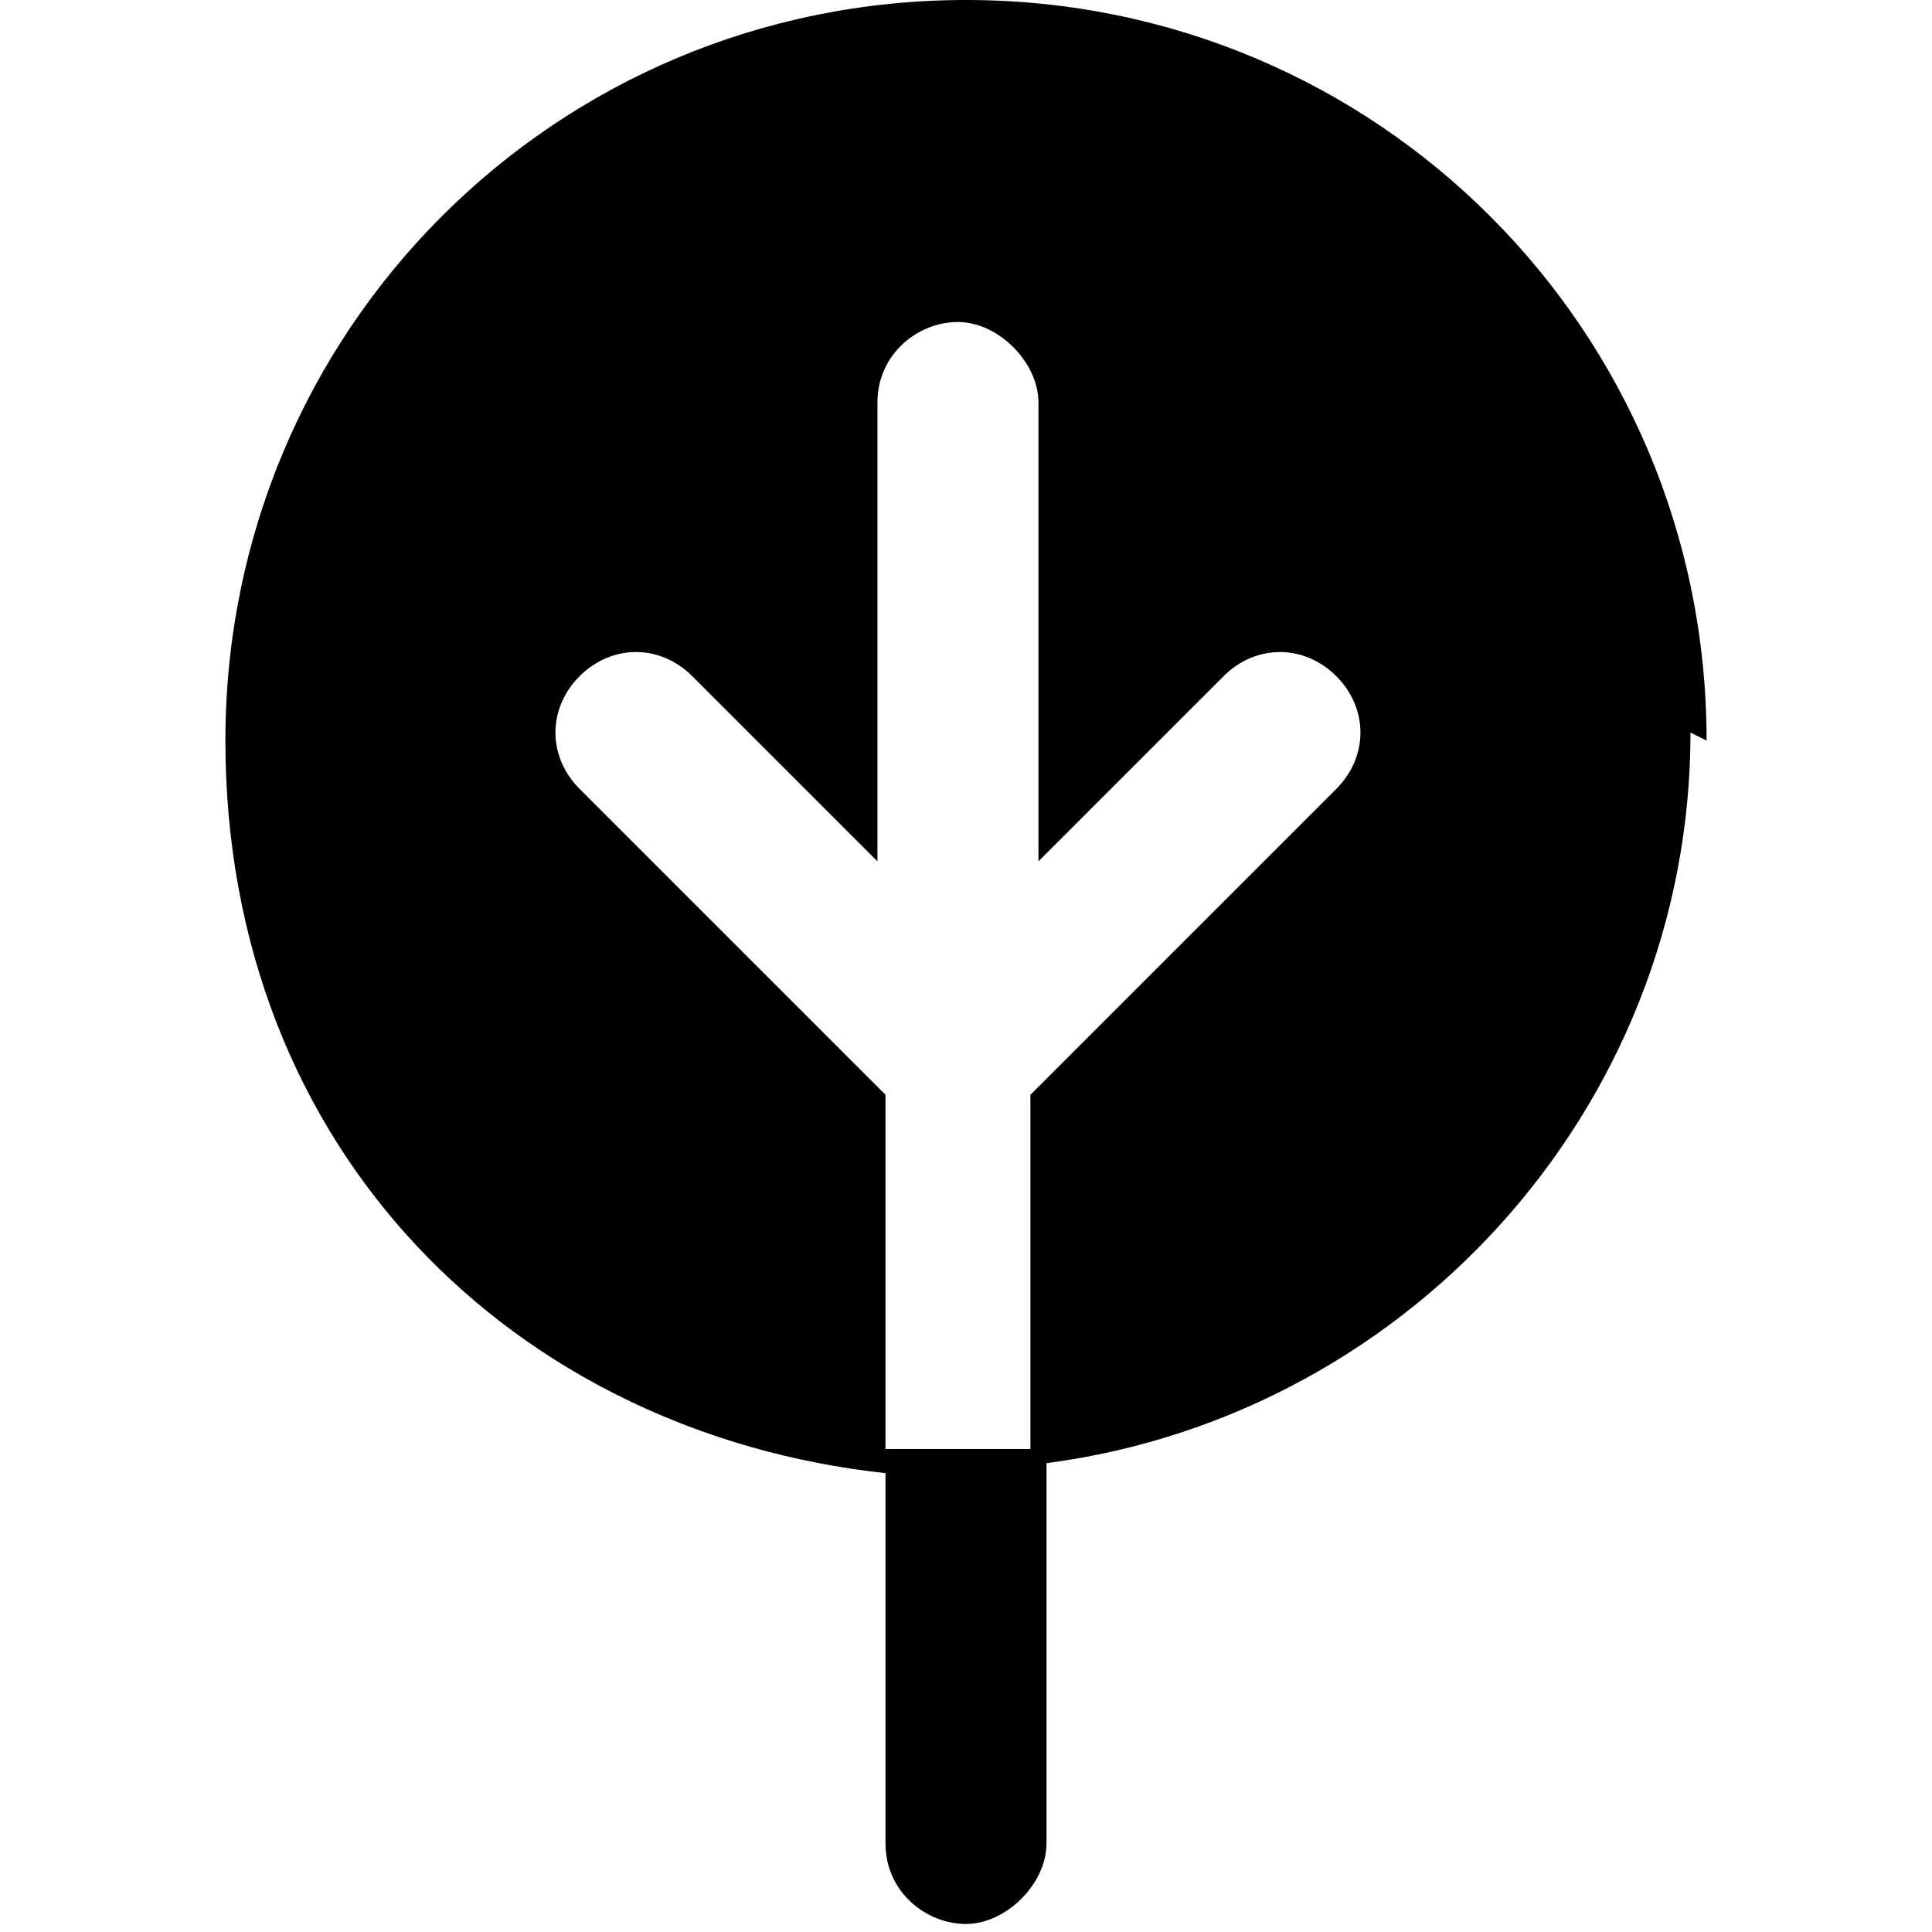
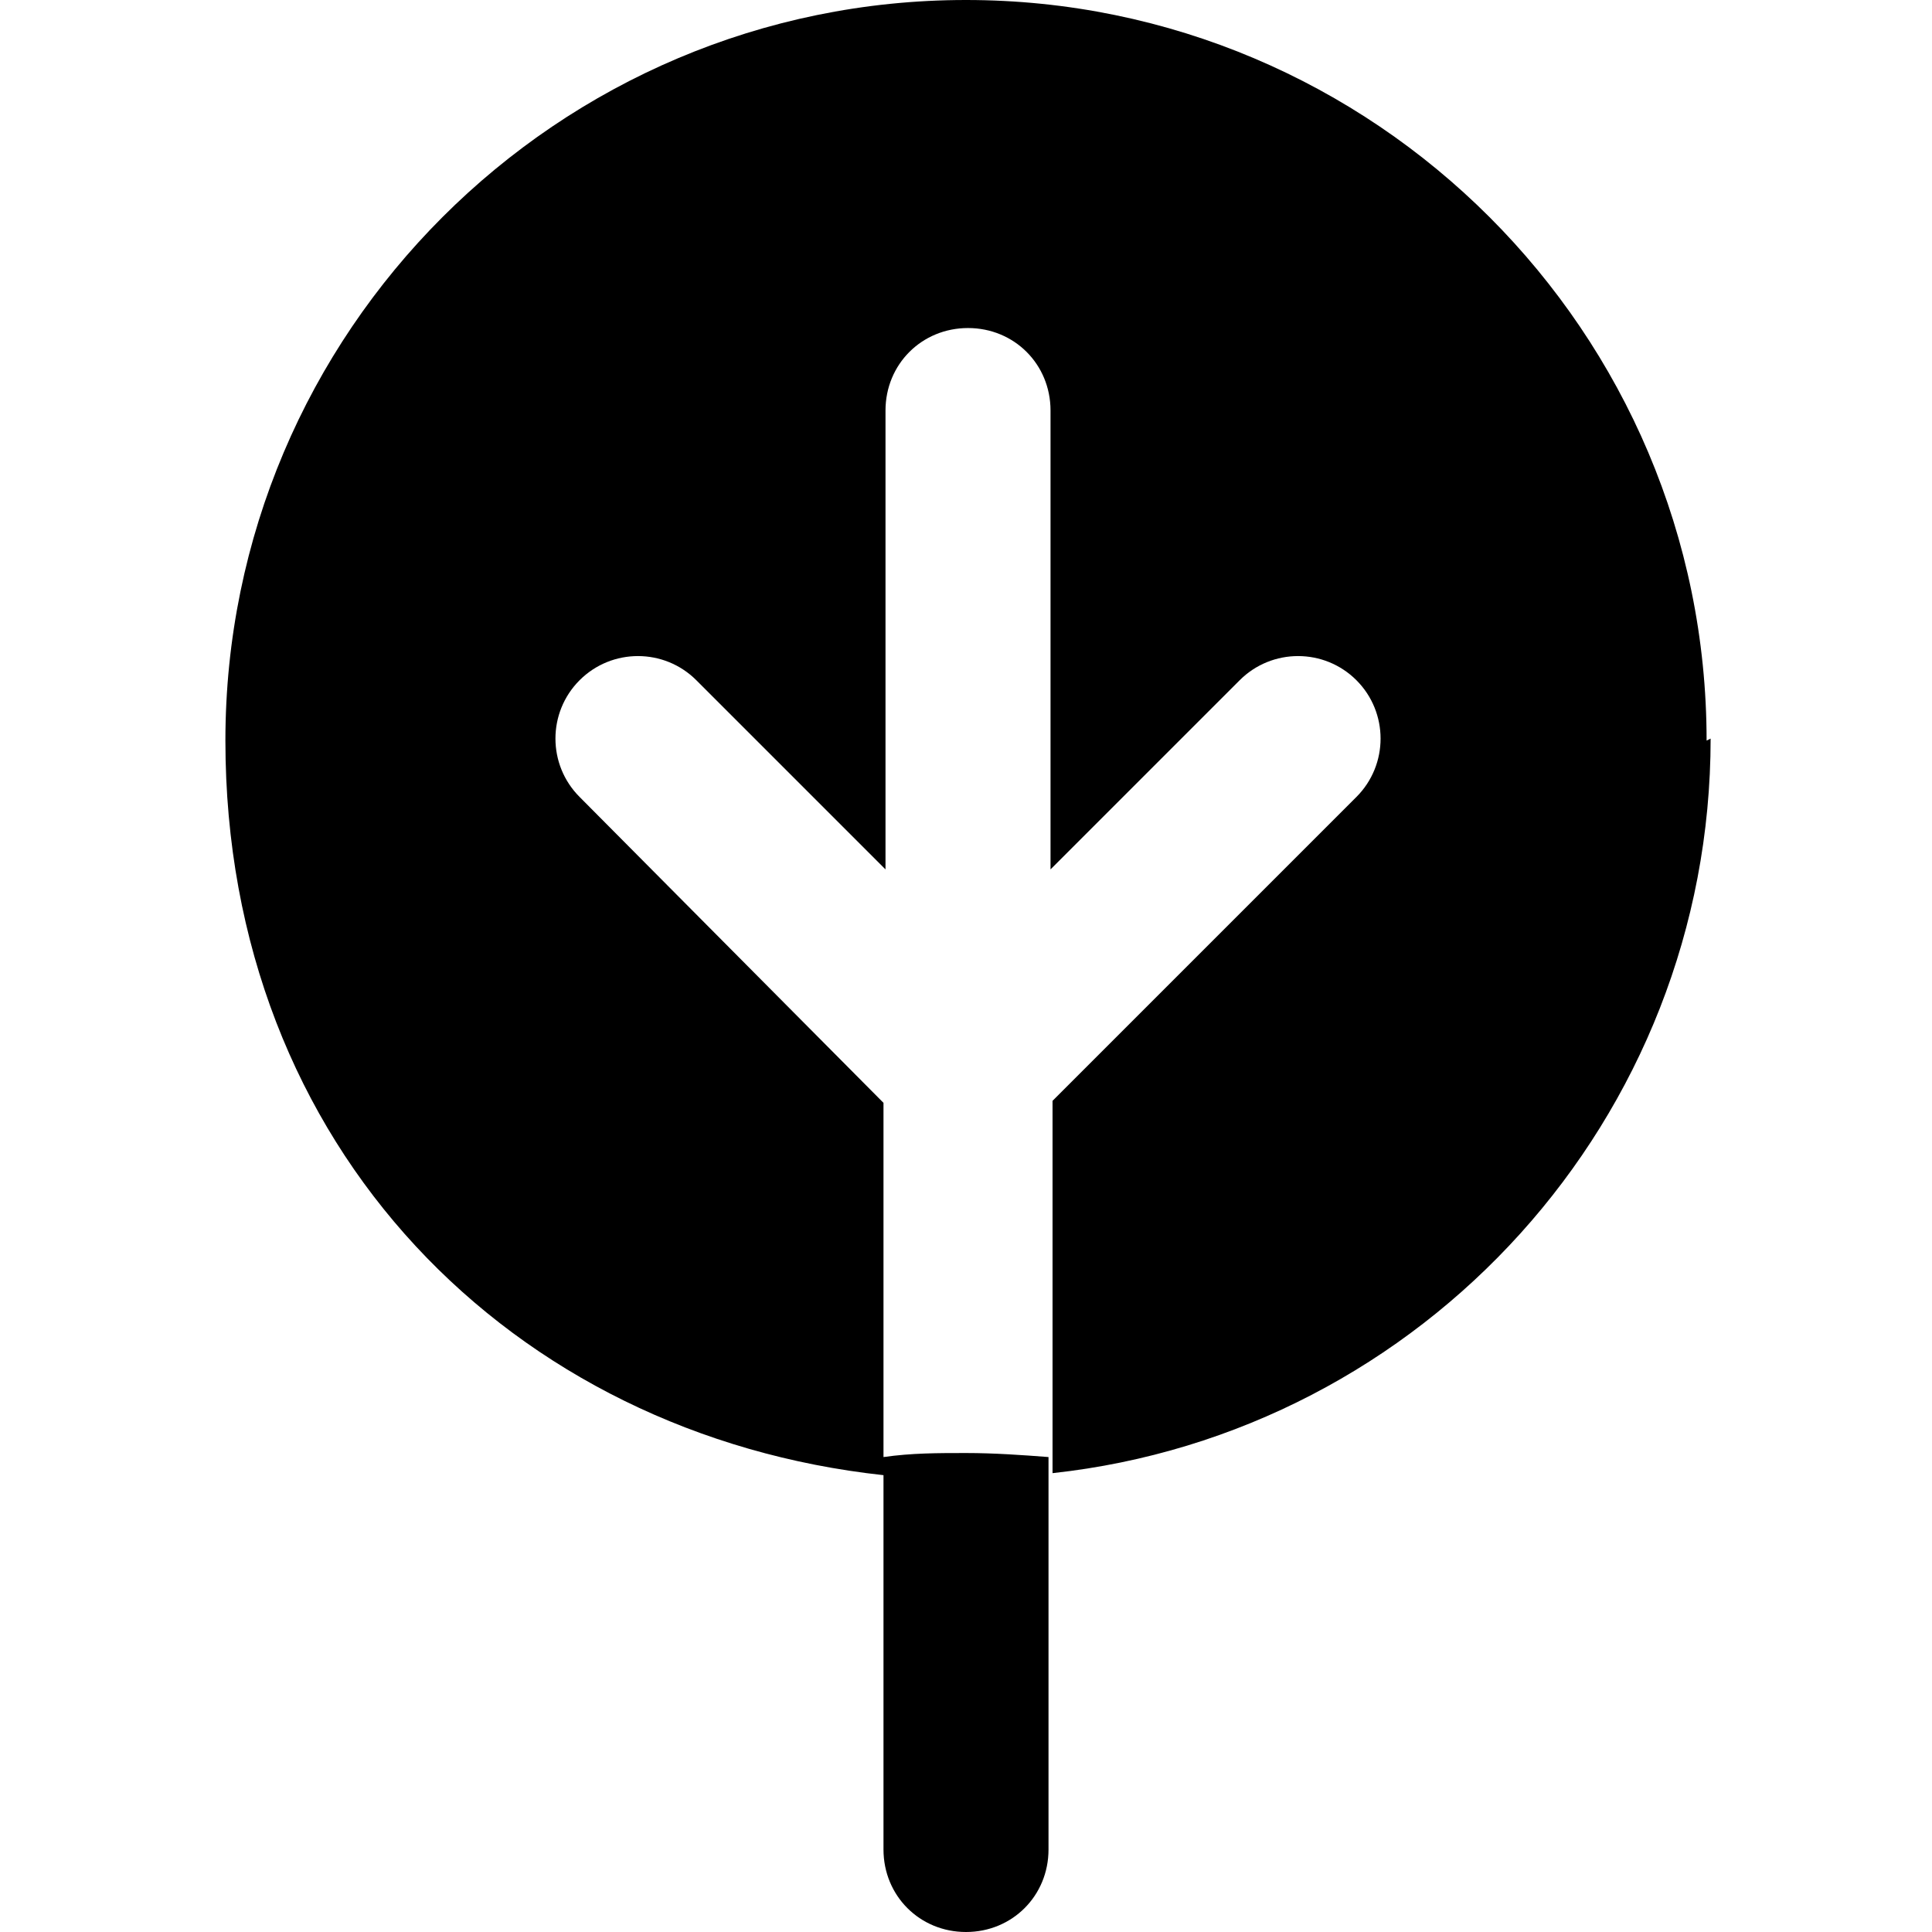
- <svg xmlns="http://www.w3.org/2000/svg" viewBox="0 0 24 24">
-   <path fill="currentColor" d="M21.2,9.2C21.2,4.1,17.1,0,12,0,6.9,0,2.8,4.1,2.8,9.2s3.6,8.6,8.2,9.1v4.6c0,.6.5,1,1,1s1-.5,1-1v-4.9c-.3,0-.7,0-1,0s-.7,0-1,0v-4.4l-3.8-3.8c-.4-.4-.4-1,0-1.4.4-.4,1-.4,1.4,0l2.3,2.3v-5.7c0-.6.5-1,1-1s1,.5,1,1v5.7l2.3-2.3c.4-.4,1-.4,1.4,0,.4.4.4,1,0,1.4l-3.8,3.8v4.6c4.6-.5,8.2-4.4,8.2-9.1h0Z" />
+ <svg xmlns="http://www.w3.org/2000/svg" viewBox="0 0 96 96">
+   <path fill="currentColor" d="M84.8,36.8C84.8,16.5,68.3,0,48,0,27.7,0,11.2,16.5,11.2,36.8s14.3,34.5,32.7,36.5v18.6c0,2.3,1.8,4.1,4.1,4.1s4.1-1.8,4.1-4.1v-19.5c-1.3-.1-2.7-.2-4.1-.2s-2.7,0-4.1.2v-17.6l-15.1-15.2c-1.6-1.6-1.6-4.2,0-5.8,1.6-1.6,4.2-1.6,5.8,0l9.4,9.4v-22.8c0-2.3,1.8-4.1,4.1-4.1s4.1,1.8,4.1,4.1v22.8l9.4-9.4c1.6-1.6,4.2-1.6,5.8,0,1.6,1.6,1.6,4.2,0,5.8l-15.1,15.1v18.5c18.4-2,32.7-17.6,32.7-36.5h0Z" />
</svg>
